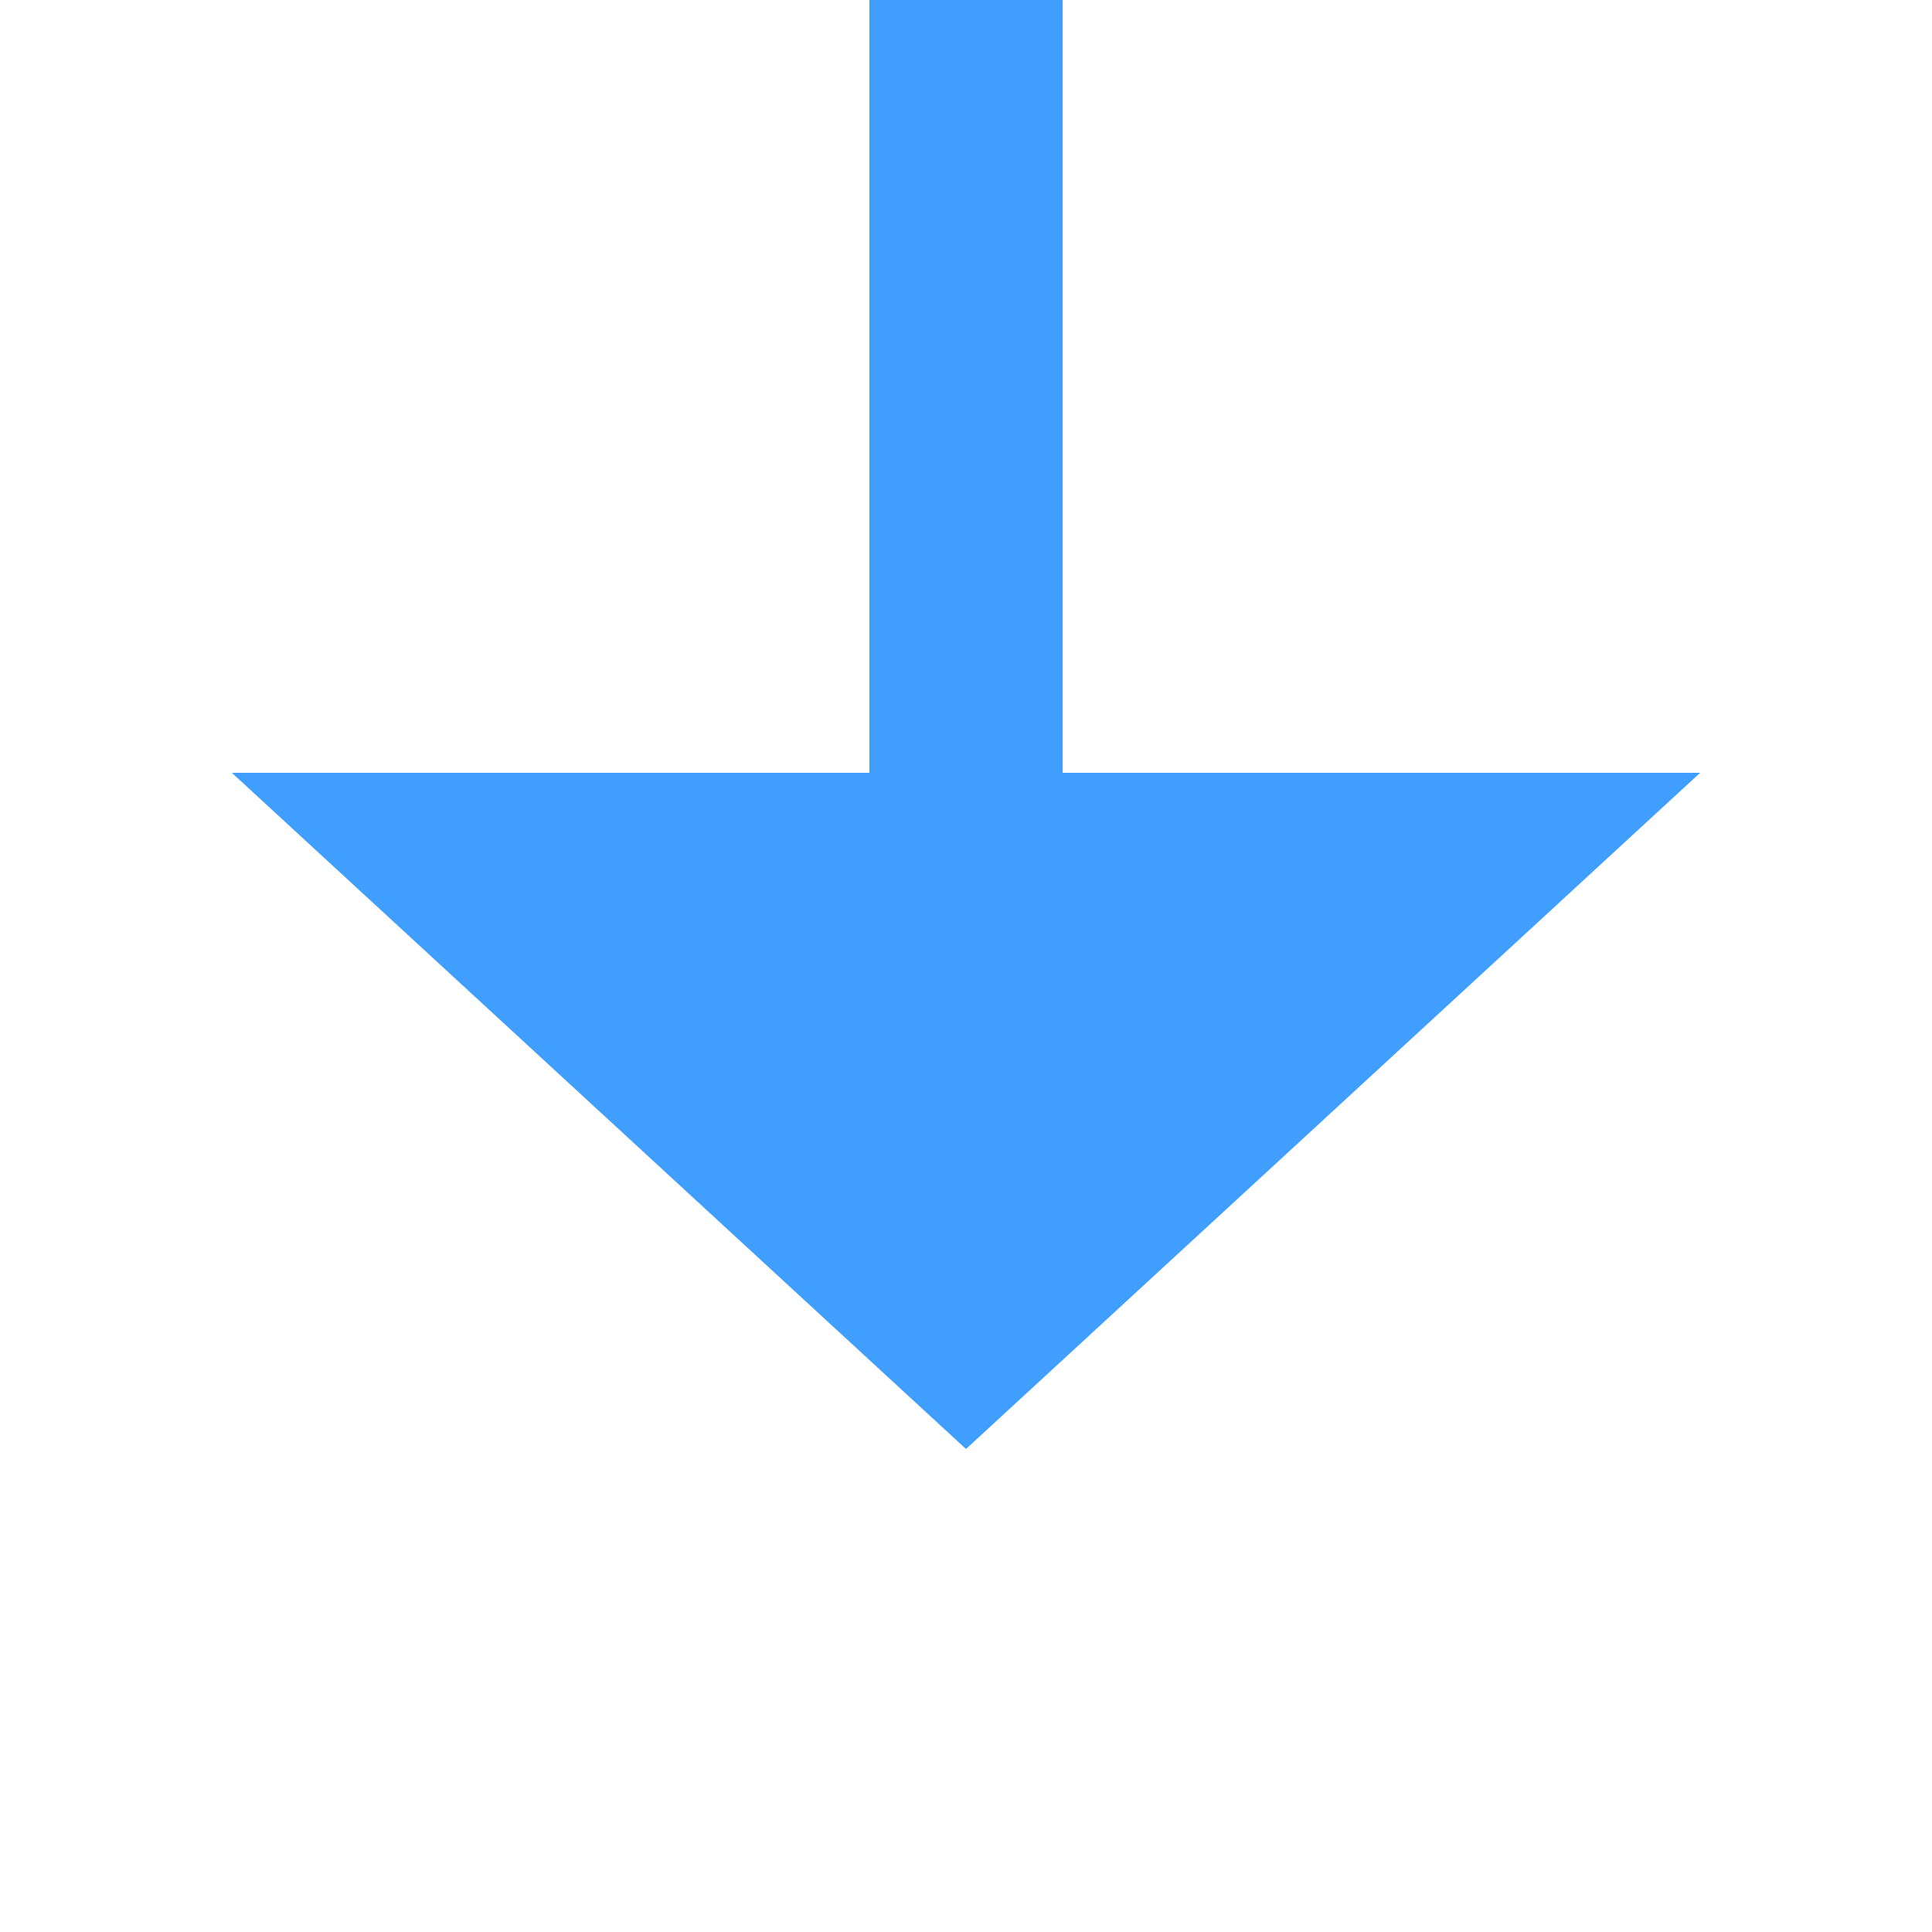
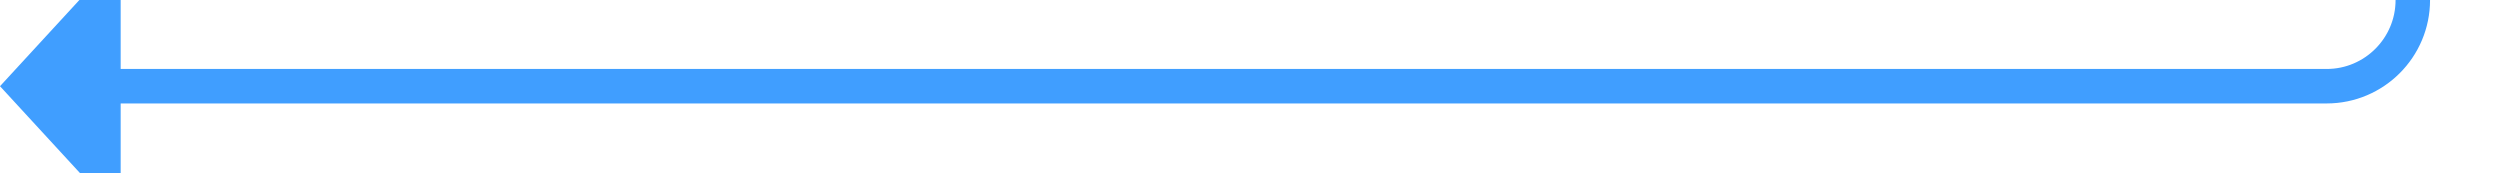
- <svg xmlns="http://www.w3.org/2000/svg" version="1.1" width="20px" height="20px" preserveAspectRatio="xMinYMid meet" viewBox="511 460  20 18">
-   <path d="M 521 394  L 521 468  " stroke-width="2" stroke="#409eff" fill="none" />
-   <path d="M 513.4 467  L 521 474  L 528.6 467  L 513.4 467  Z " fill-rule="nonzero" fill="#409eff" stroke="none" />
+ <svg xmlns="http://www.w3.org/2000/svg" version="1.1" width="145px" height="10px" preserveAspectRatio="xMinYMid meet" viewBox="570 1463  145 8">
+   <path d="M 710 1384  L 710 1462  A 5 5 0 0 1 705 1467 L 576 1467  " stroke-width="2" stroke="#409eff" fill="none" />
+   <path d="M 577 1459.4  L 570 1467  L 577 1474.6  L 577 1459.4  Z " fill-rule="nonzero" fill="#409eff" stroke="none" />
</svg>
